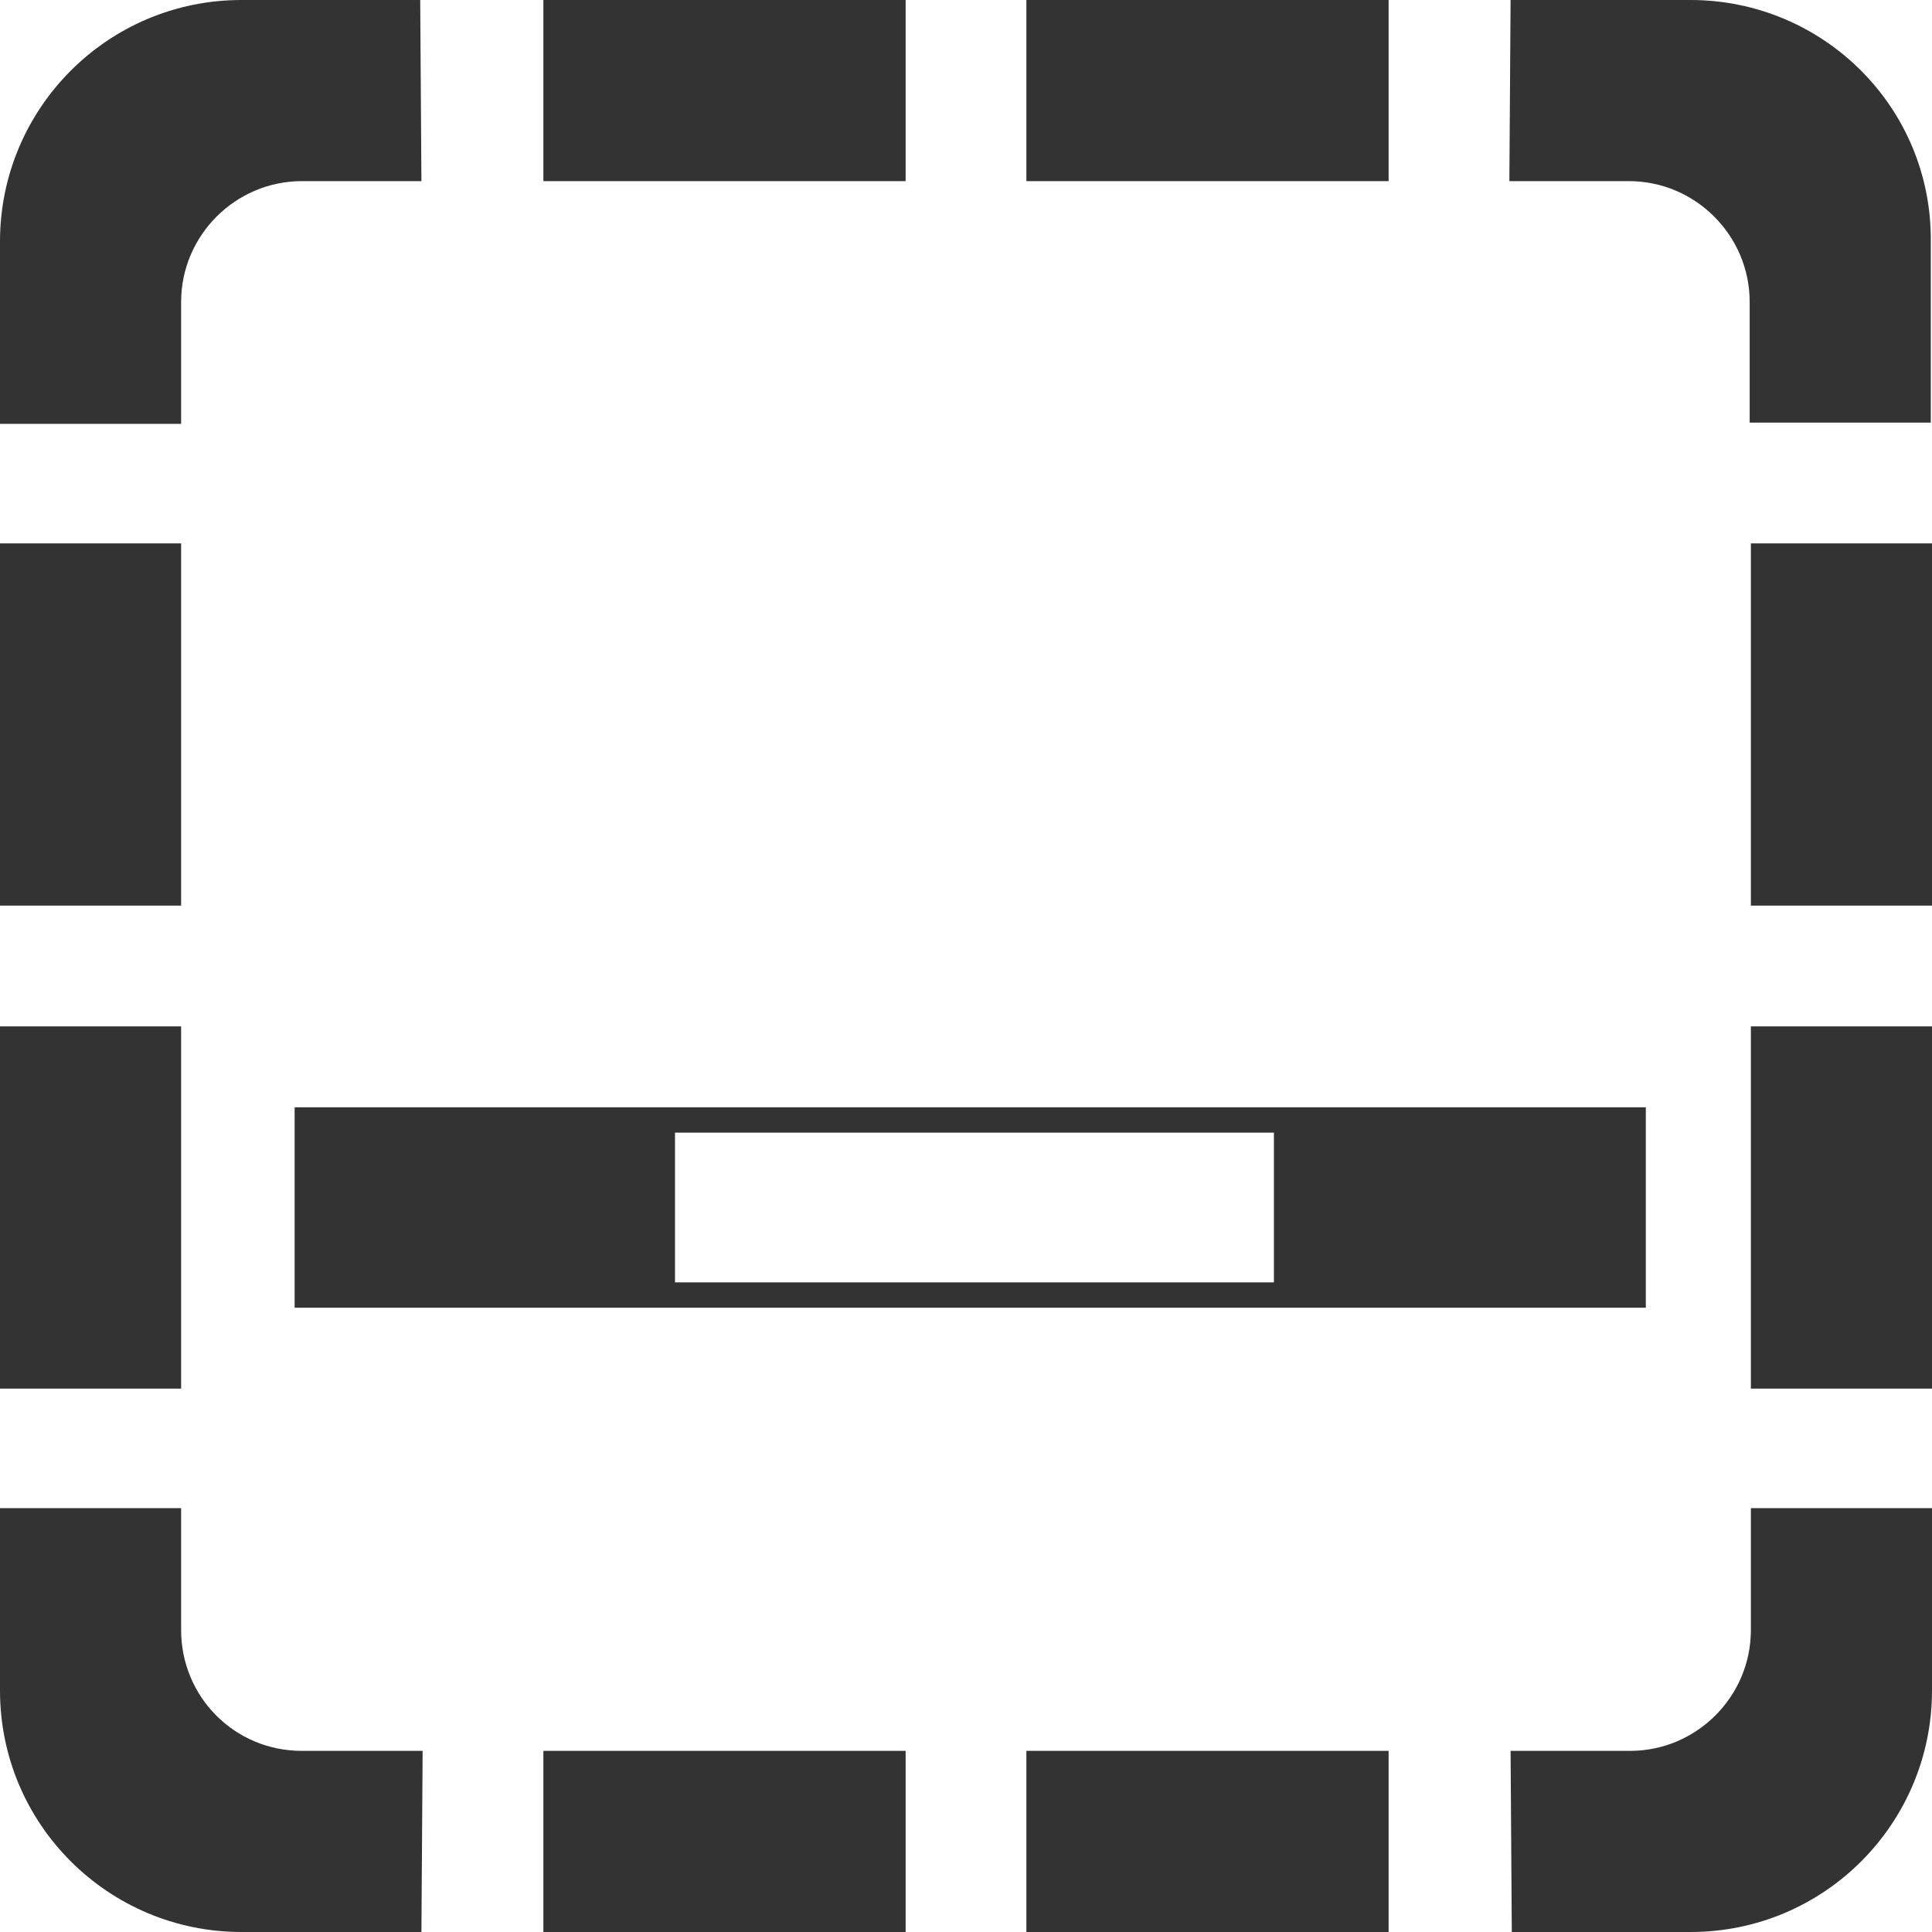
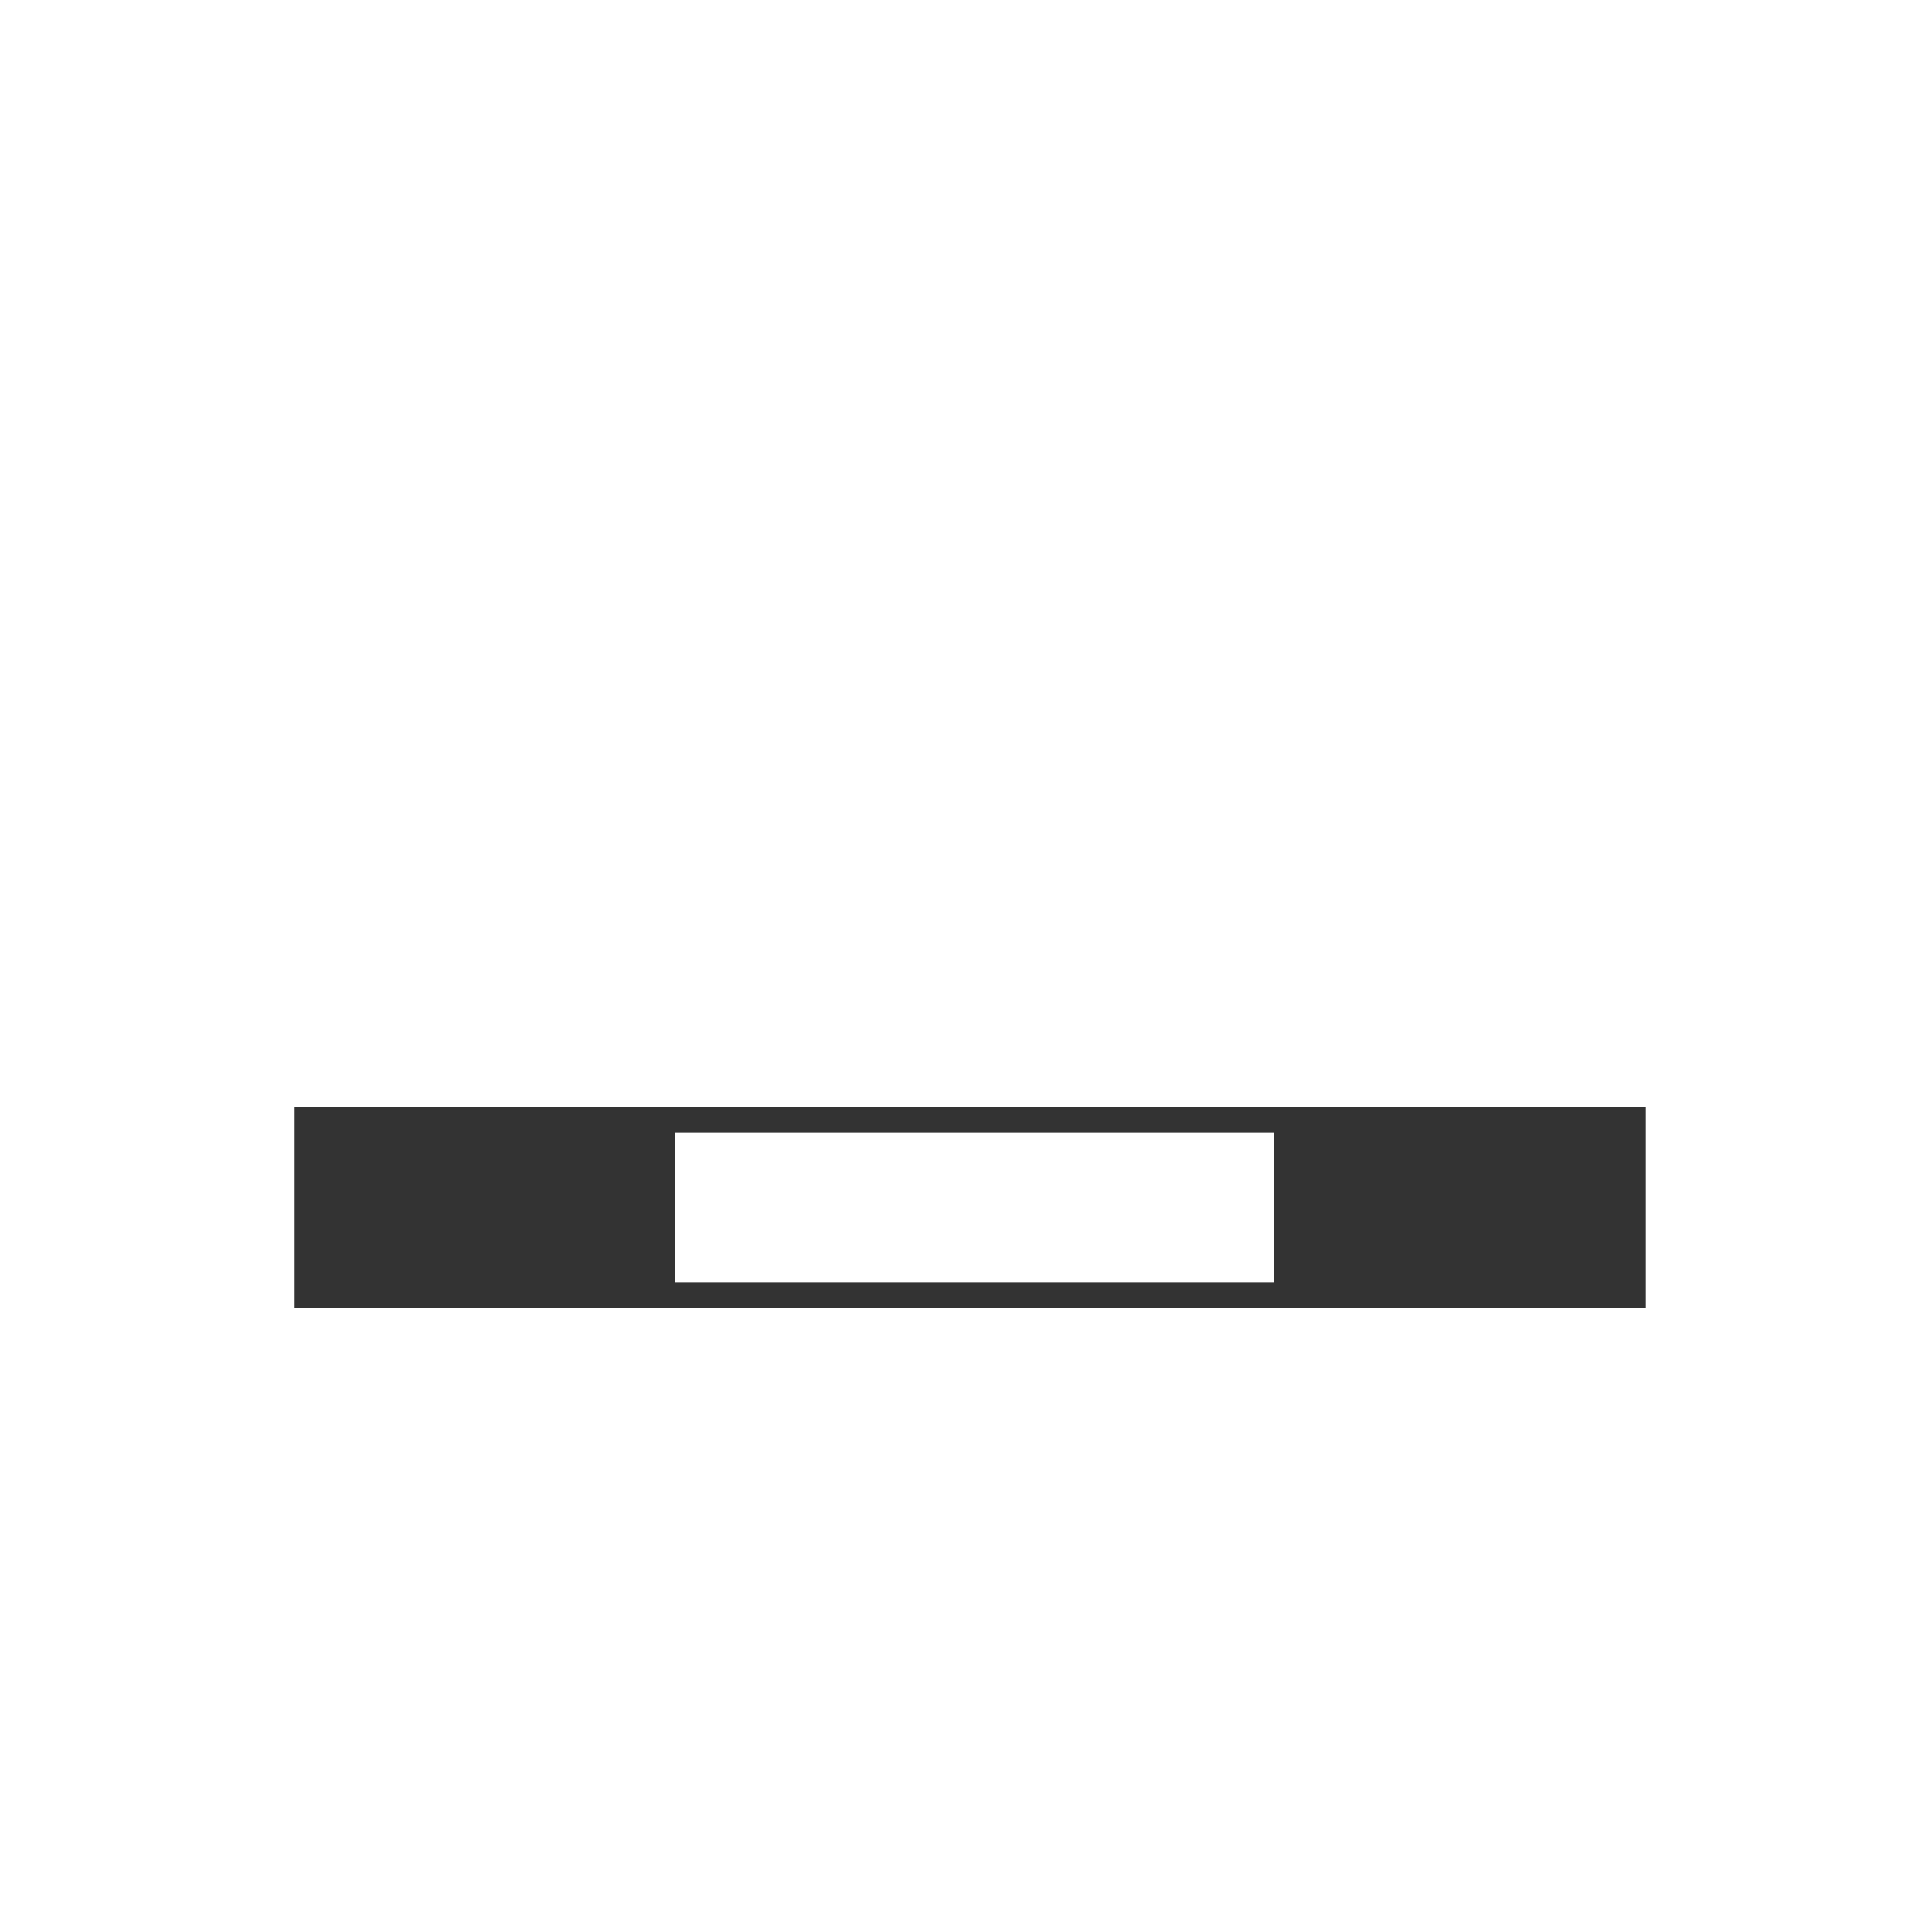
- <svg xmlns="http://www.w3.org/2000/svg" version="1.1" id="Layer_1" x="0px" y="0px" height="160px" width="160px" viewBox="45 -45 160 160" style="enable-background:new 45 -45 160 160;" xml:space="preserve">
+ <svg xmlns="http://www.w3.org/2000/svg" version="1.1" id="Layer_1" x="0px" y="0px" height="100px" width="100px" viewBox="45 -45 160 160" style="enable-background:new 45 -45 160 160;" xml:space="preserve">
  <style type="text/css">
	.st0{fill:#333333;}
</style>
-   <path class="st0" d="M90,115h30v-15H90V115z M90-30h30v-15H90V-30z M65-45c-11.1,0-20,9-20,20v15.1l15,0V-20c0-5.5,4.5-10,10-10h9.9  l-0.1-15H65z M60,90V79.9l-15,0V95c0,11.1,9,20,20,20h14.9l0.1-15H70C64.4,100,60,95.5,60,90z M60,0H45v30h15V0z M130,115h30v-15  h-30V115z M185-45h-14.9L170-30h9.9c5.5,0,10,4.5,10,10V-10l15,0V-25C205-36.1,196-45,185-45z M190,30h15V0h-15L190,30L190,30z   M190,90c0,5.5-4.5,10-10,10h-9.9l0.1,15H185c11.1,0,20-9,20-20V79.9l-15,0L190,90L190,90z M130-30h30v-15h-30V-30z M190,70h15V40  h-15L190,70L190,70z M60,40H45v30h15V40z" />
  <path class="st0" d="M181.3,63.3V46.7H69.4v16.6H181.3z M100.9,48.8h49.6v12.4h-49.6L100.9,48.8L100.9,48.8z" />
</svg>
